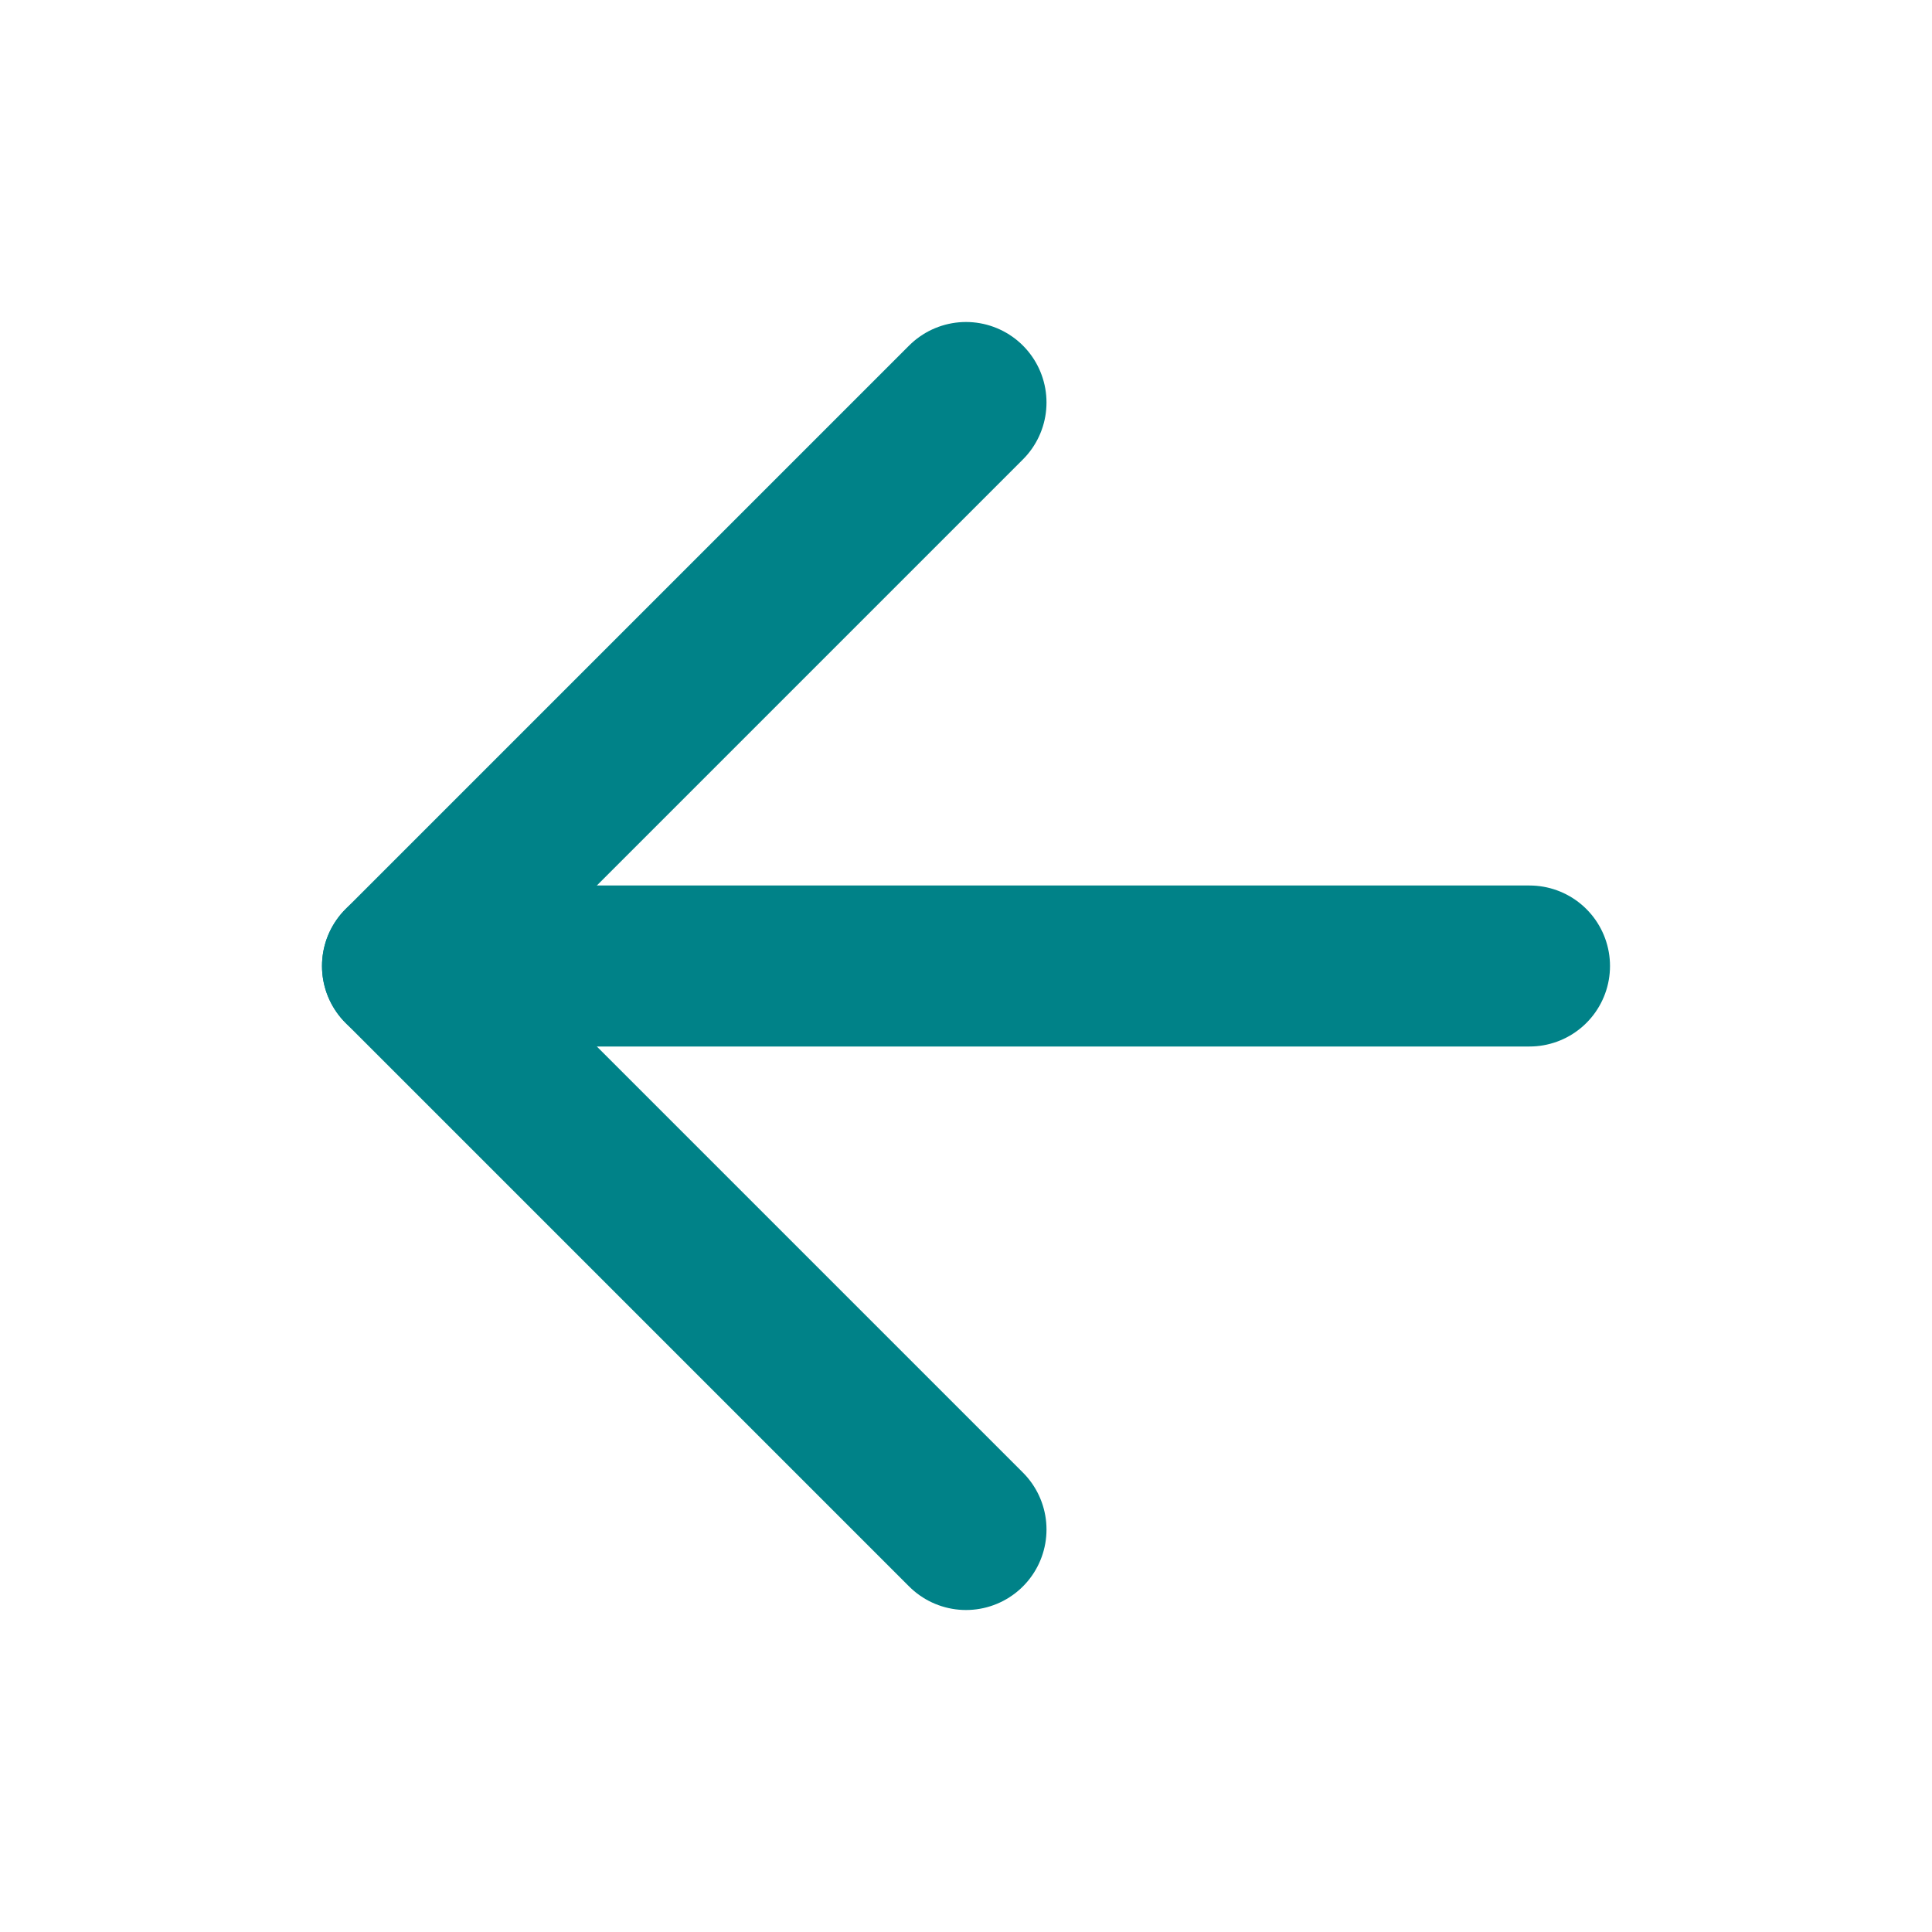
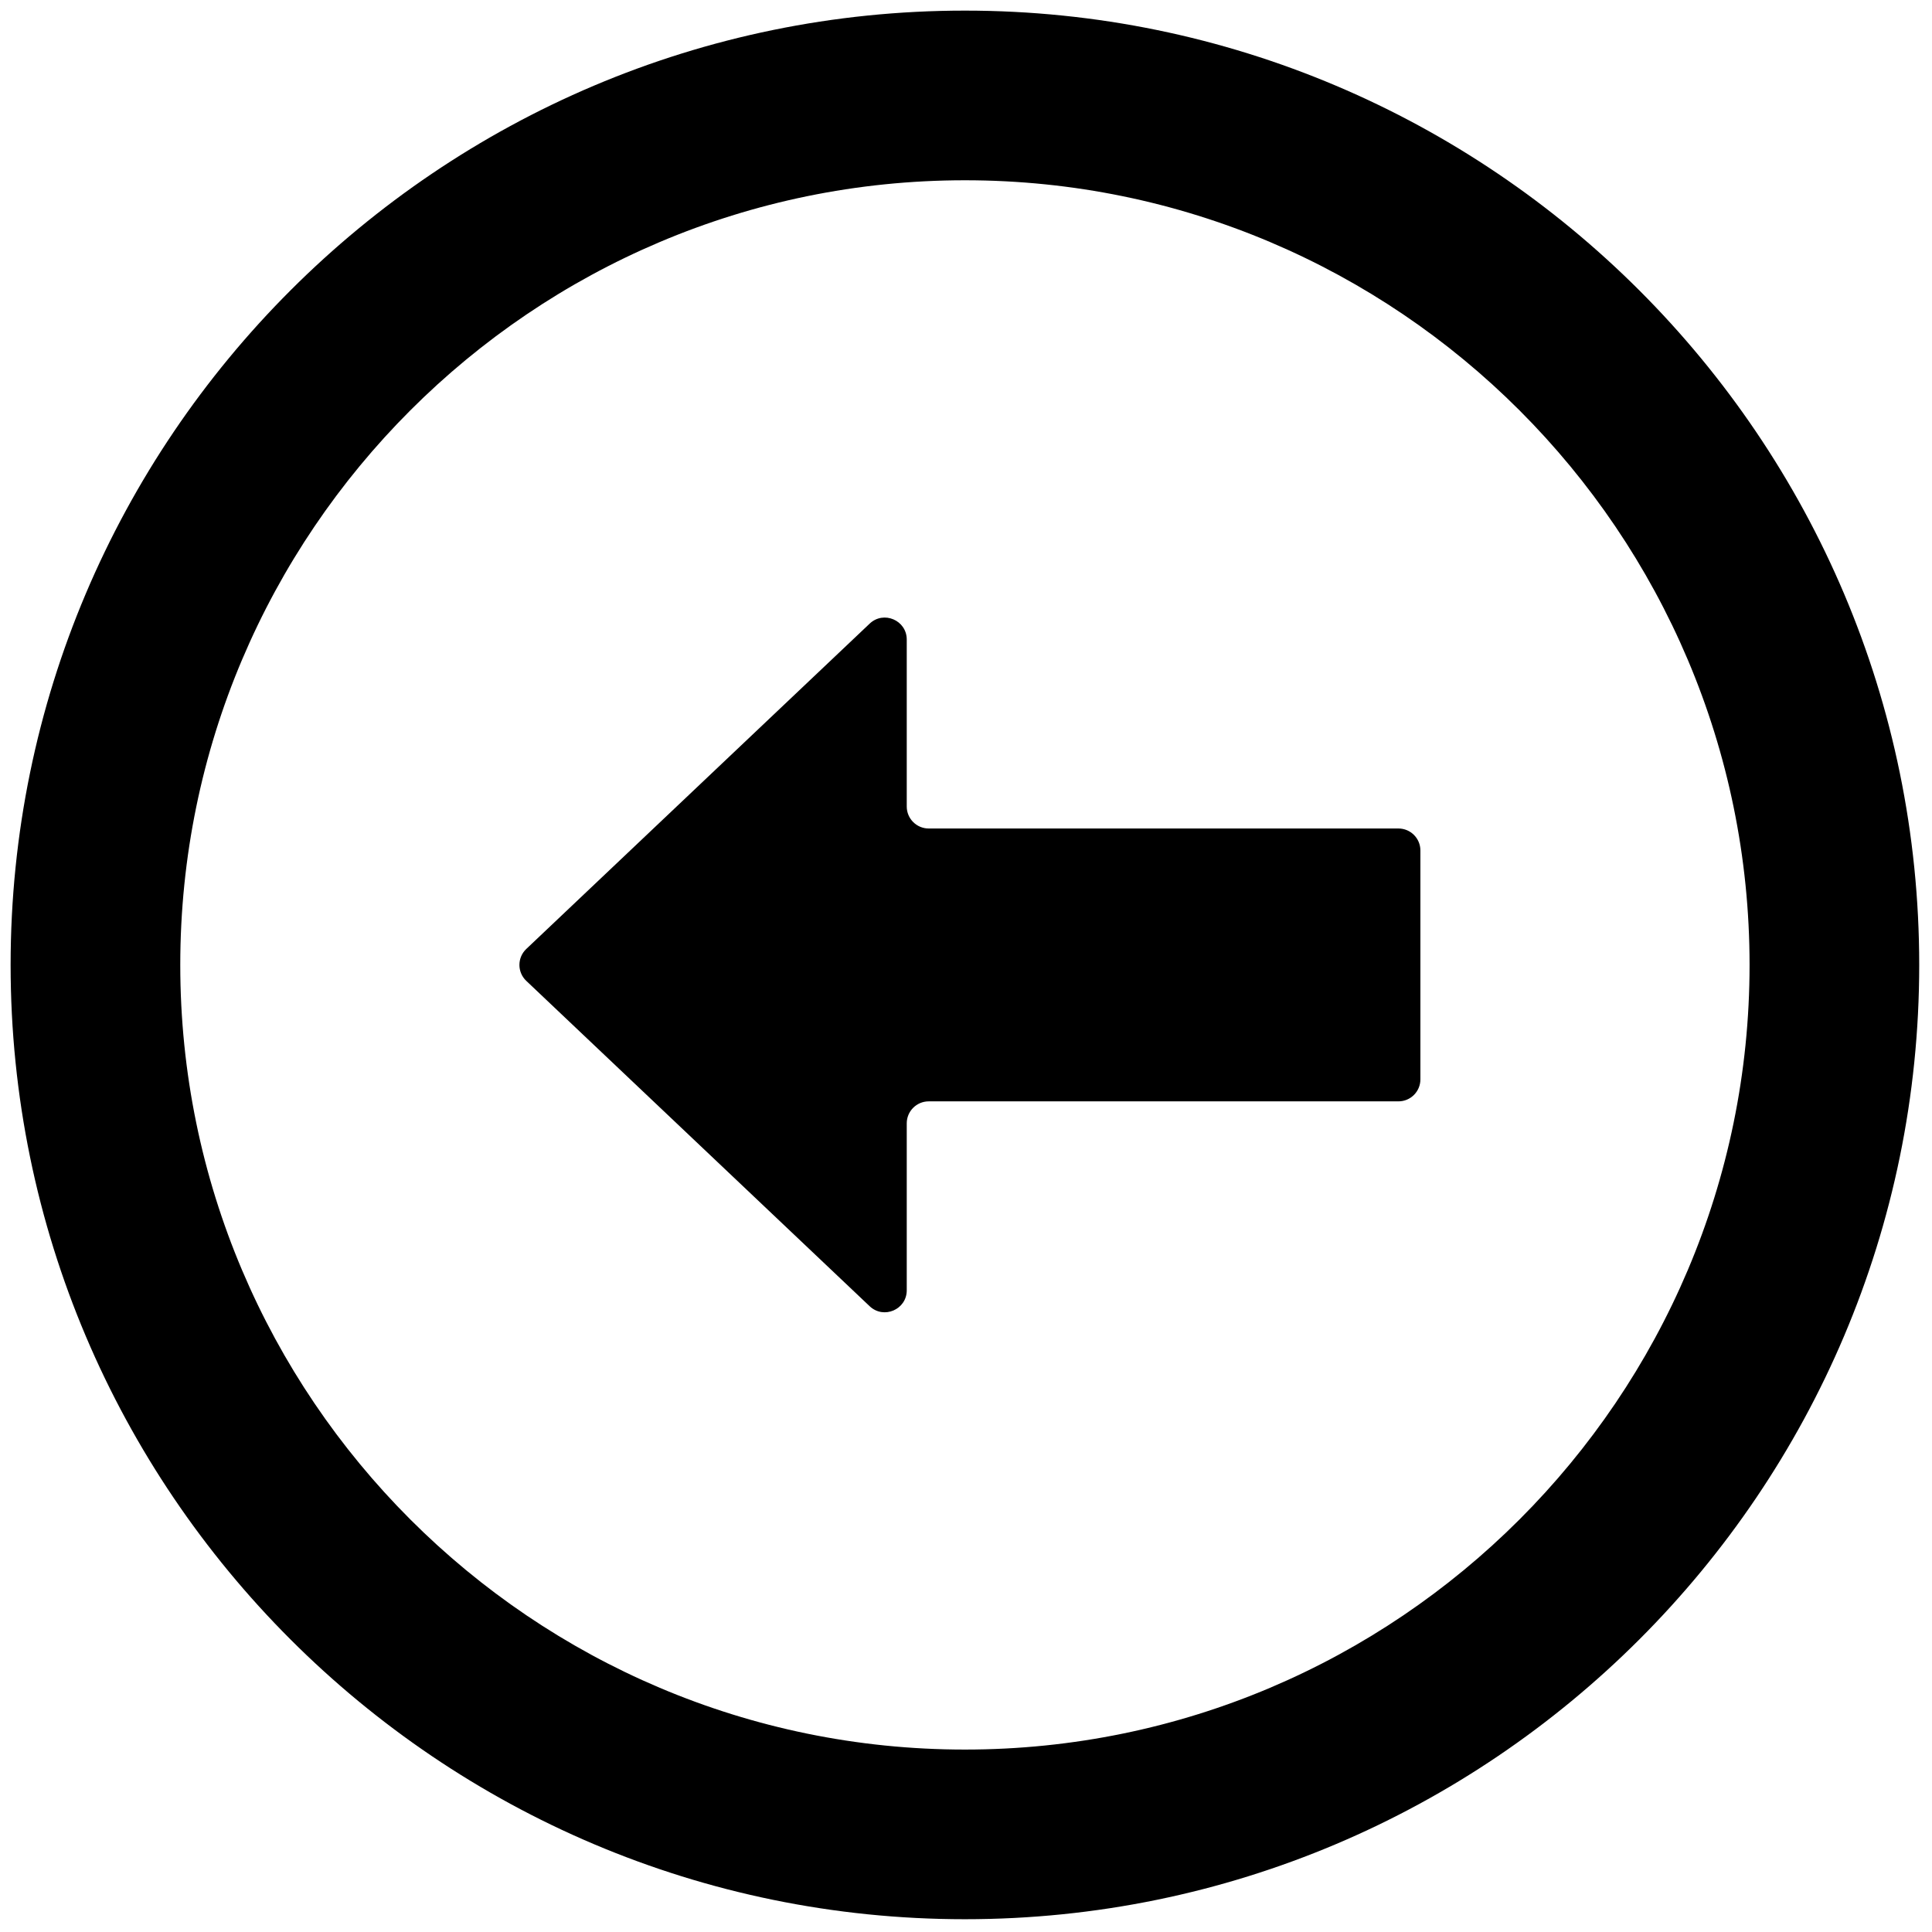
- <svg xmlns="http://www.w3.org/2000/svg" width="24" height="24" viewBox="0 0 24 24" fill="none">
-   <path d="M19 12H5" stroke="#008288" stroke-width="2" stroke-linecap="round" stroke-linejoin="round" />
-   <path d="M12 19L5 12L12 5" stroke="#008288" stroke-width="2" stroke-linecap="round" stroke-linejoin="round" />
+ <svg xmlns="http://www.w3.org/2000/svg" version="1.1" width="256" height="256" viewBox="0 0 256 256" xml:space="preserve">
+   <defs>
+ </defs>
+   <g style="stroke: none; stroke-width: 0; stroke-dasharray: none; stroke-linecap: butt; stroke-linejoin: miter; stroke-miterlimit: 10; fill: none; fill-rule: nonzero; opacity: 1;" transform="translate(1.406593 1.406593) scale(2.81 2.81)">
+     <path d="M 24.316 44.248 l 16.193 -15.342 c 0.66 -0.625 1.748 -0.157 1.748 0.752 v 7.873 c 0 0.572 0.464 1.036 1.036 1.036 h 22.149 c 0.572 0 1.036 0.464 1.036 1.036 v 10.795 c 0 0.572 -0.464 1.036 -1.036 1.036 H 43.293 c -0.572 0 -1.036 0.464 -1.036 1.036 v 7.873 c 0 0.909 -1.088 1.377 -1.748 0.752 L 24.316 45.752 C 23.885 45.343 23.885 44.657 24.316 44.248 z" style="stroke: none; stroke-width: 1; stroke-dasharray: none; stroke-linecap: butt; stroke-linejoin: miter; stroke-miterlimit: 10; fill: rgb(0,0,0); fill-rule: nonzero; opacity: 1;" transform=" matrix(1 0 0 1 0 0) " stroke-linecap="round" />
+     <path d="M 45 90 c 24.813 0 45 -20.187 45 -45 C 90 20.187 69.813 0 45 0 C 20.187 0 0 20.187 0 45 C 0 69.813 20.187 90 45 90 z M 45 8 c 20.402 0 37 16.598 37 37 c 0 20.402 -16.598 37 -37 37 C 24.598 82 8 65.402 8 45 C 8 24.598 24.598 8 45 8 z" style="stroke: none; stroke-width: 1; stroke-dasharray: none; stroke-linecap: butt; stroke-linejoin: miter; stroke-miterlimit: 10; fill: rgb(0,0,0); fill-rule: nonzero; opacity: 1;" transform=" matrix(1 0 0 1 0 0) " stroke-linecap="round" />
+   </g>
</svg>
